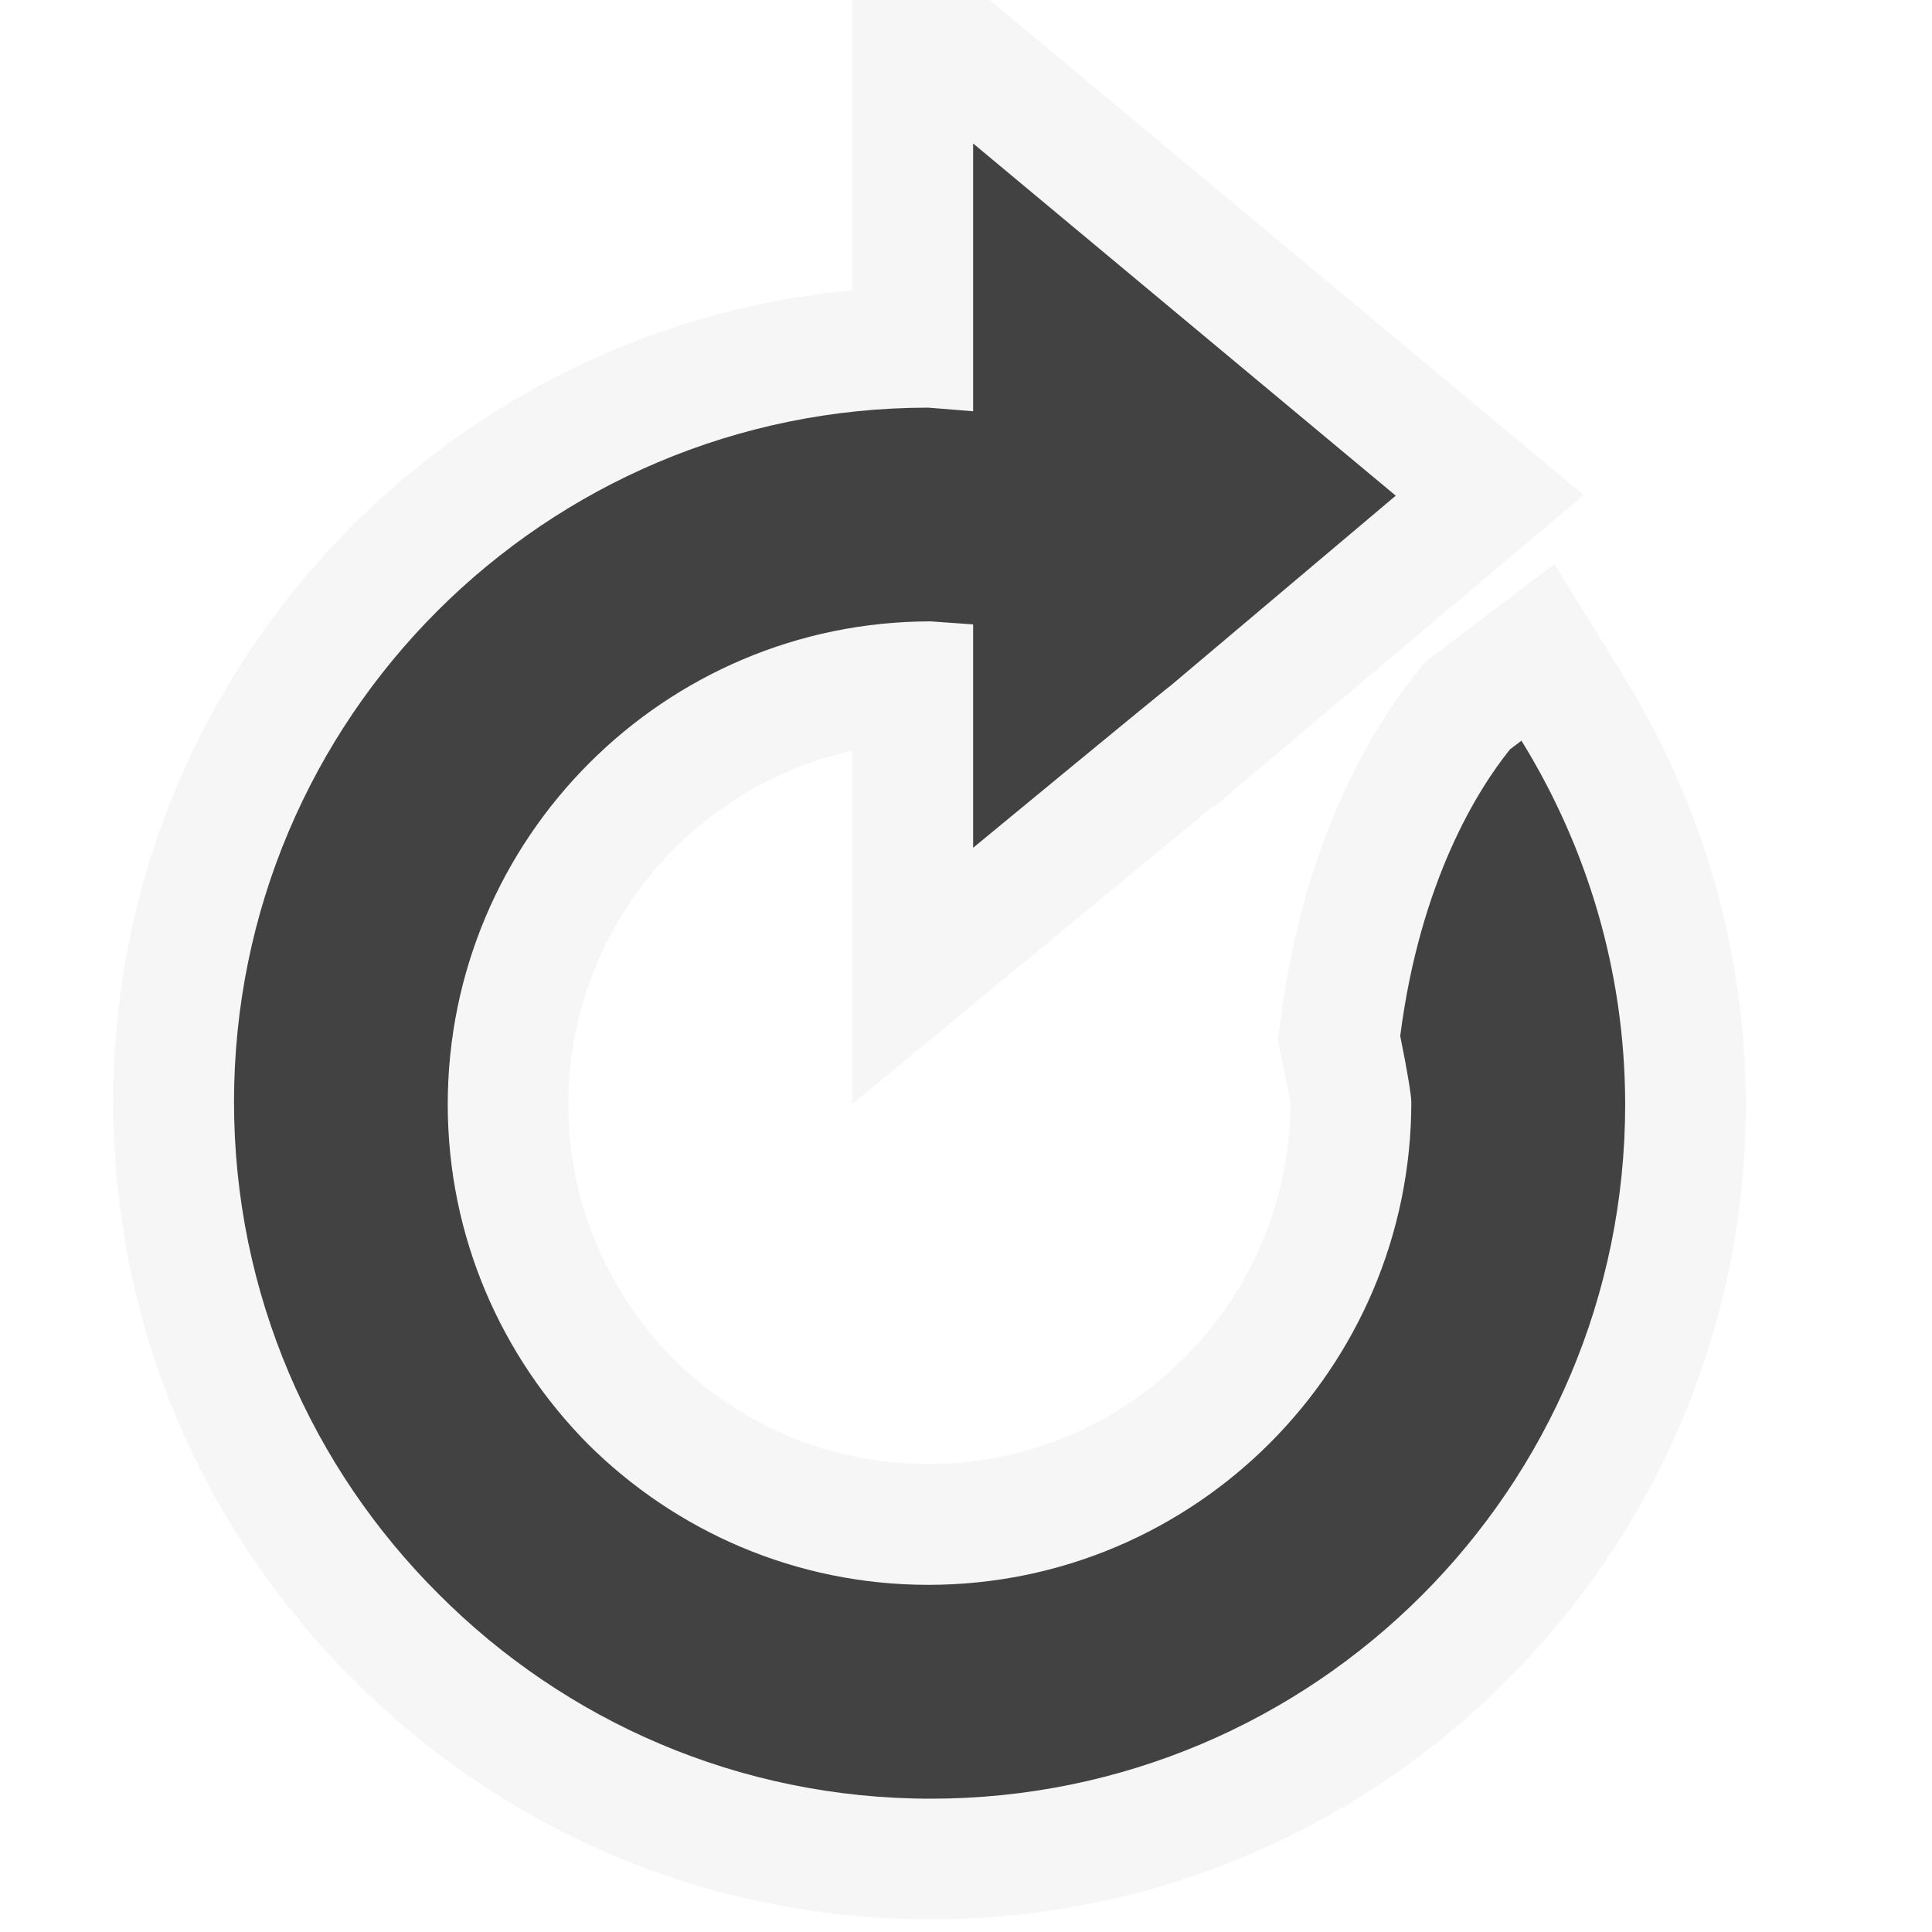
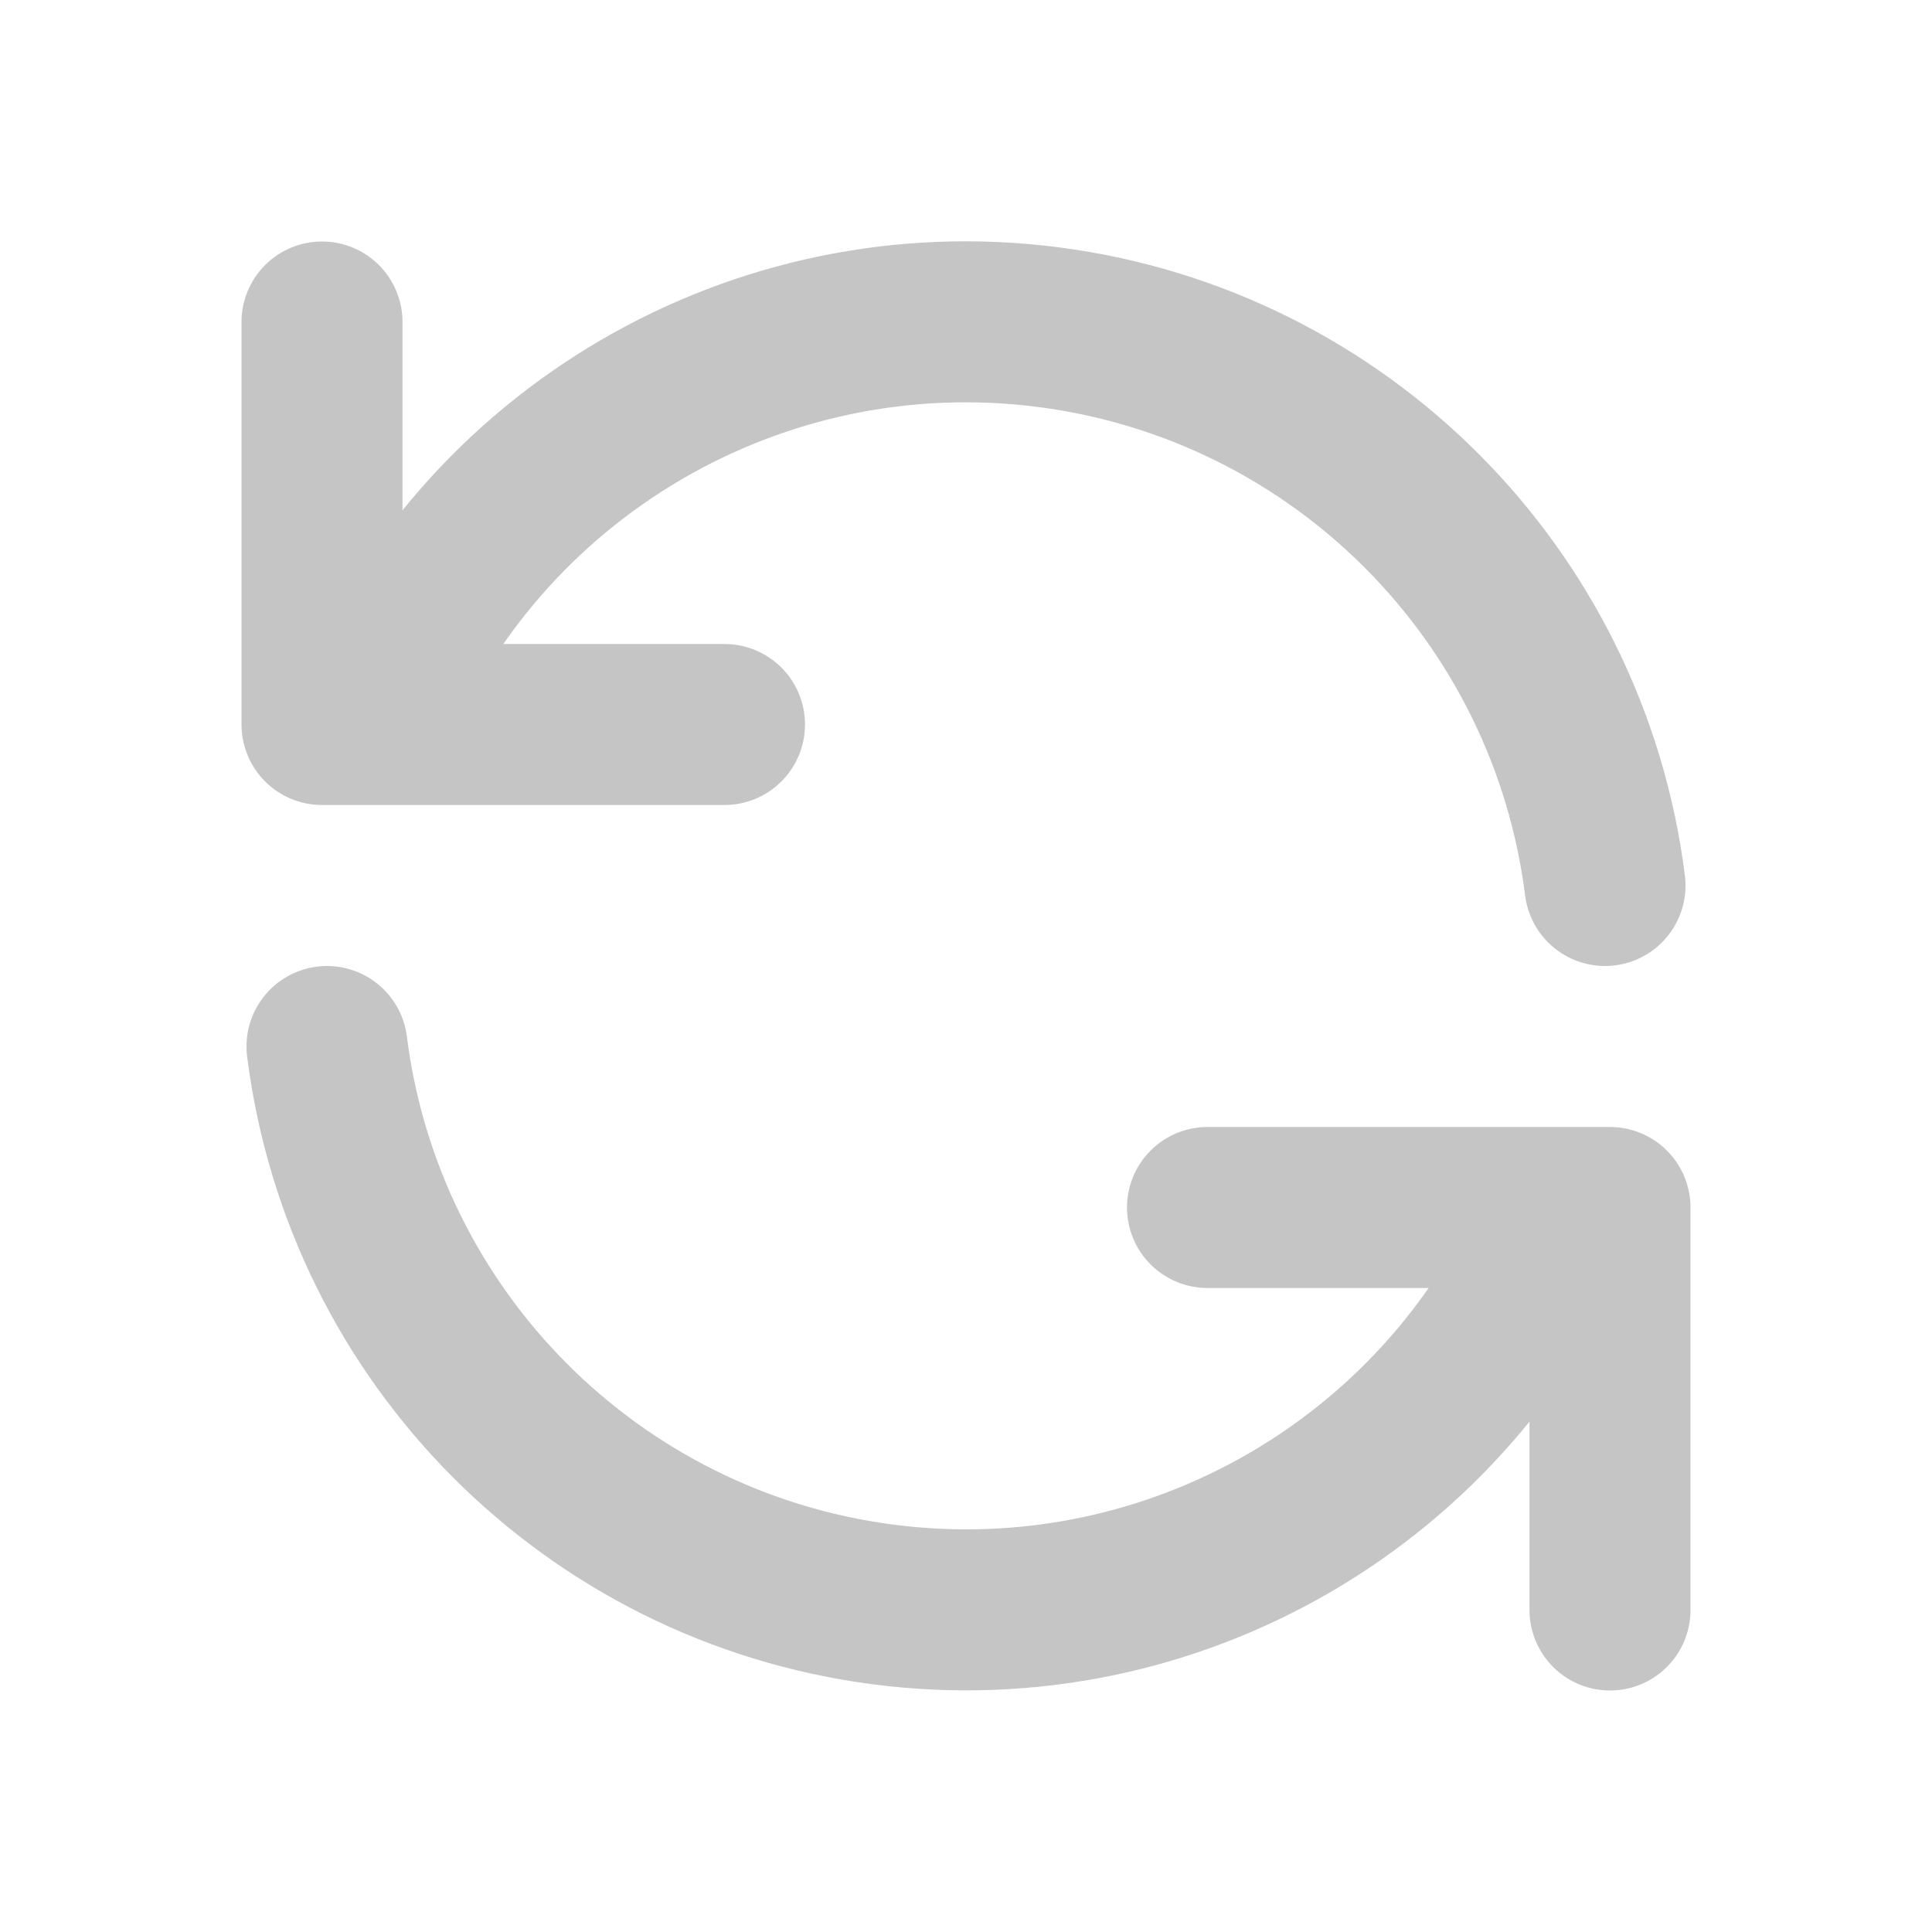
- <svg xmlns="http://www.w3.org/2000/svg" width="16" height="16">
-   <path d="M13.451 5.609l-.579-.939-1.068.812-.076.094c-.335.415-.927 1.341-1.124 2.876l-.021.165.033.163.071.345c0 1.654-1.346 3-3 3-.795 0-1.545-.311-2.107-.868-.563-.567-.873-1.317-.873-2.111 0-1.431 1.007-2.632 2.351-2.929v2.926s2.528-2.087 2.984-2.461h.012l3.061-2.582-4.919-4.1h-1.137v2.404c-3.429.318-6.121 3.211-6.121 6.721 0 1.809.707 3.508 1.986 4.782 1.277 1.282 2.976 1.988 4.784 1.988 3.722 0 6.75-3.028 6.75-6.75 0-1.245-.349-2.468-1.007-3.536z" fill="#F6F6F6" />
-   <path d="M12.6 6.134l-.094.071c-.269.333-.746 1.096-.91 2.375.057.277.092.495.092.545 0 2.206-1.794 4-4 4-1.098 0-2.093-.445-2.817-1.164-.718-.724-1.163-1.718-1.163-2.815 0-2.206 1.794-4 4-4l.351.025v1.85s1.626-1.342 1.631-1.339l1.869-1.577-3.5-2.917v2.218l-.371-.03c-3.176 0-5.75 2.574-5.75 5.75 0 1.593.648 3.034 1.695 4.076 1.042 1.046 2.482 1.694 4.076 1.694 3.176 0 5.75-2.574 5.75-5.75-.001-1.106-.318-2.135-.859-3.012z" fill="#424242" />
+ <svg xmlns="http://www.w3.org/2000/svg" fill="none" viewBox="0 0 24 24" stroke="#c5c5c5">
+   <path stroke-linecap="round" stroke-linejoin="round" stroke-width="2" d="M4 4v5h.582m15.356 2A8.001 8.001 0 004.582 9m0 0H9m11 11v-5h-.581m0 0a8.003 8.003 0 01-15.357-2m15.357 2H15" />
</svg>
